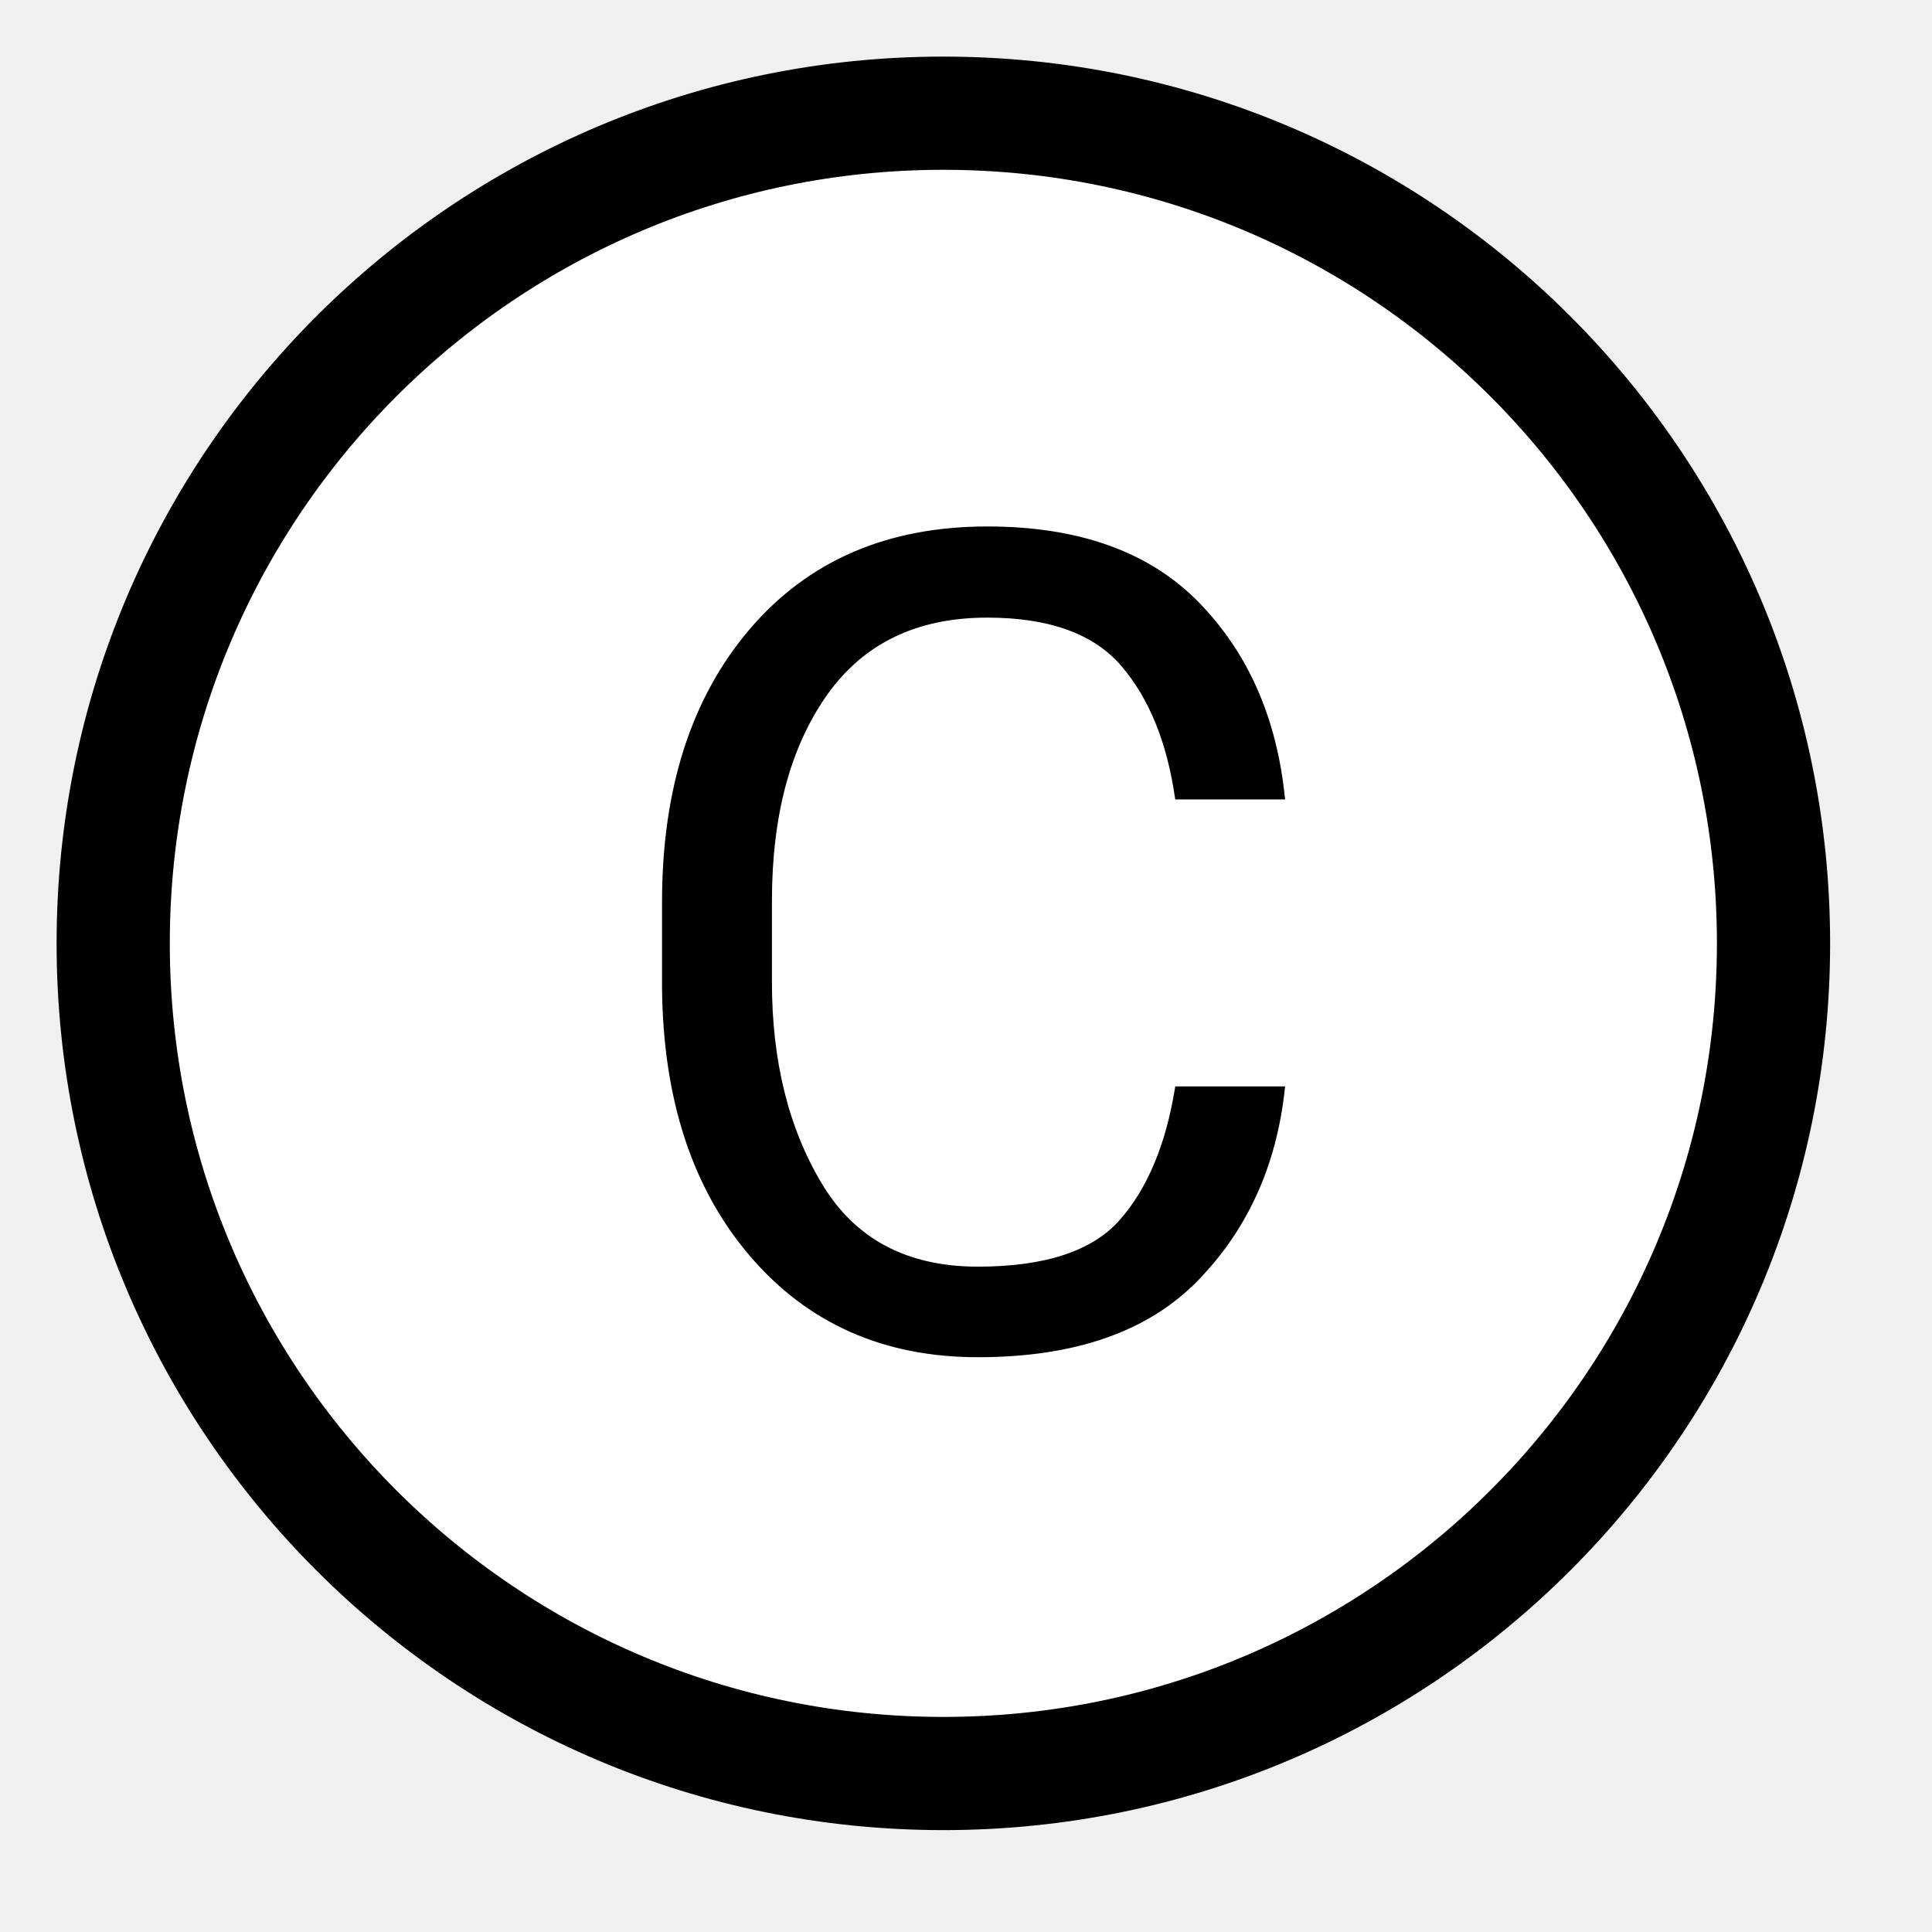
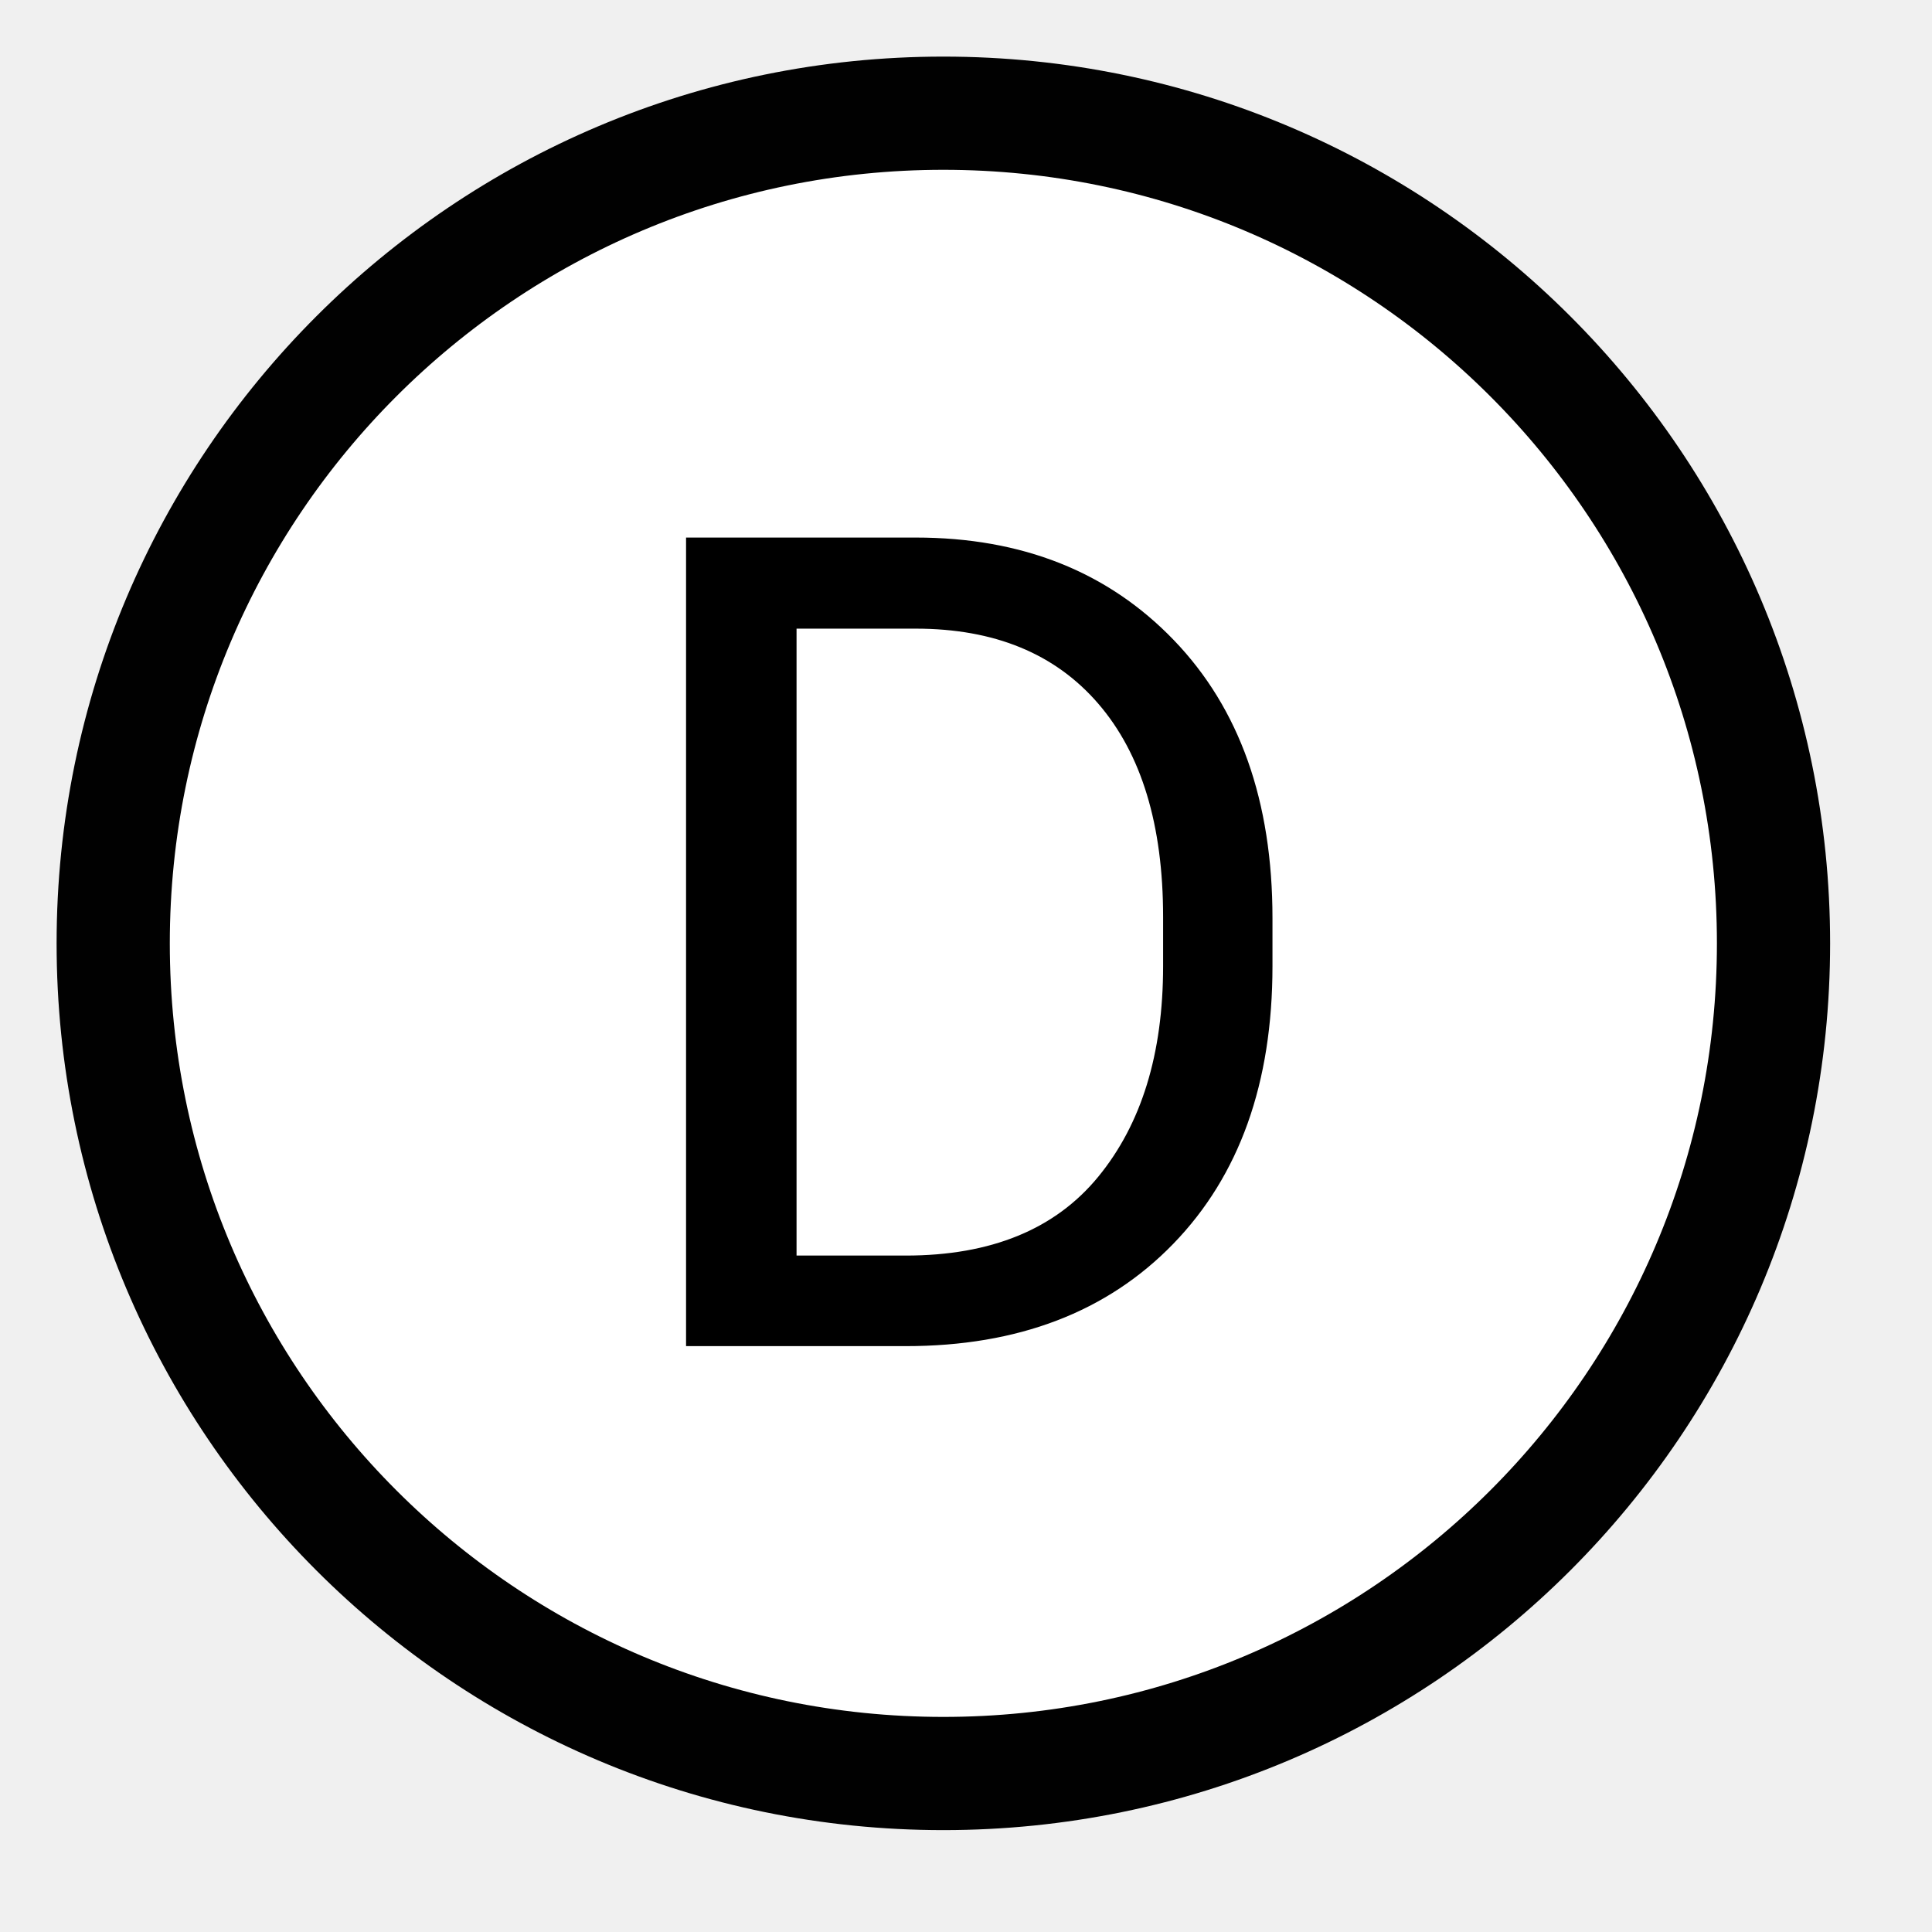
<svg xmlns="http://www.w3.org/2000/svg" xml:space="preserve" style="shape-rendering:geometricPrecision; text-rendering:geometricPrecision; image-rendering:optimizeQuality; fill-rule:evenodd; clip-rule:evenodd" viewBox="0 0 512 512" width="512" height="512">
  <g>
    <circle style="fill:#ffffff;stroke:#010101;stroke-width:30;stroke-miterlimit:10;" cx="250" cy="250" r="220">
    </circle>
-     <text font-family="-apple-system, BlinkMacSystemFont, &quot;Segoe UI&quot;, Roboto, Helvetica, Arial, sans-serif, &quot;Apple Color Emoji&quot;, &quot;Segoe UI Emoji&quot;, &quot;Segoe UI Symbol&quot;" font-size="300" font-weight="400" fill="black" x="50%" y="52%" text-anchor="middle" stroke="#000000" dy=".3em">C</text>
+     <text font-family="-apple-system, BlinkMacSystemFont, &quot;Segoe UI&quot;, Roboto, Helvetica, Arial, sans-serif, &quot;Apple Color Emoji&quot;, &quot;Segoe UI Emoji&quot;, &quot;Segoe UI Symbol&quot;" font-size="300" font-weight="400" fill="black" x="50%" y="52%" text-anchor="middle" stroke="#000000" dy=".3em">D</text>
  </g>
</svg>
